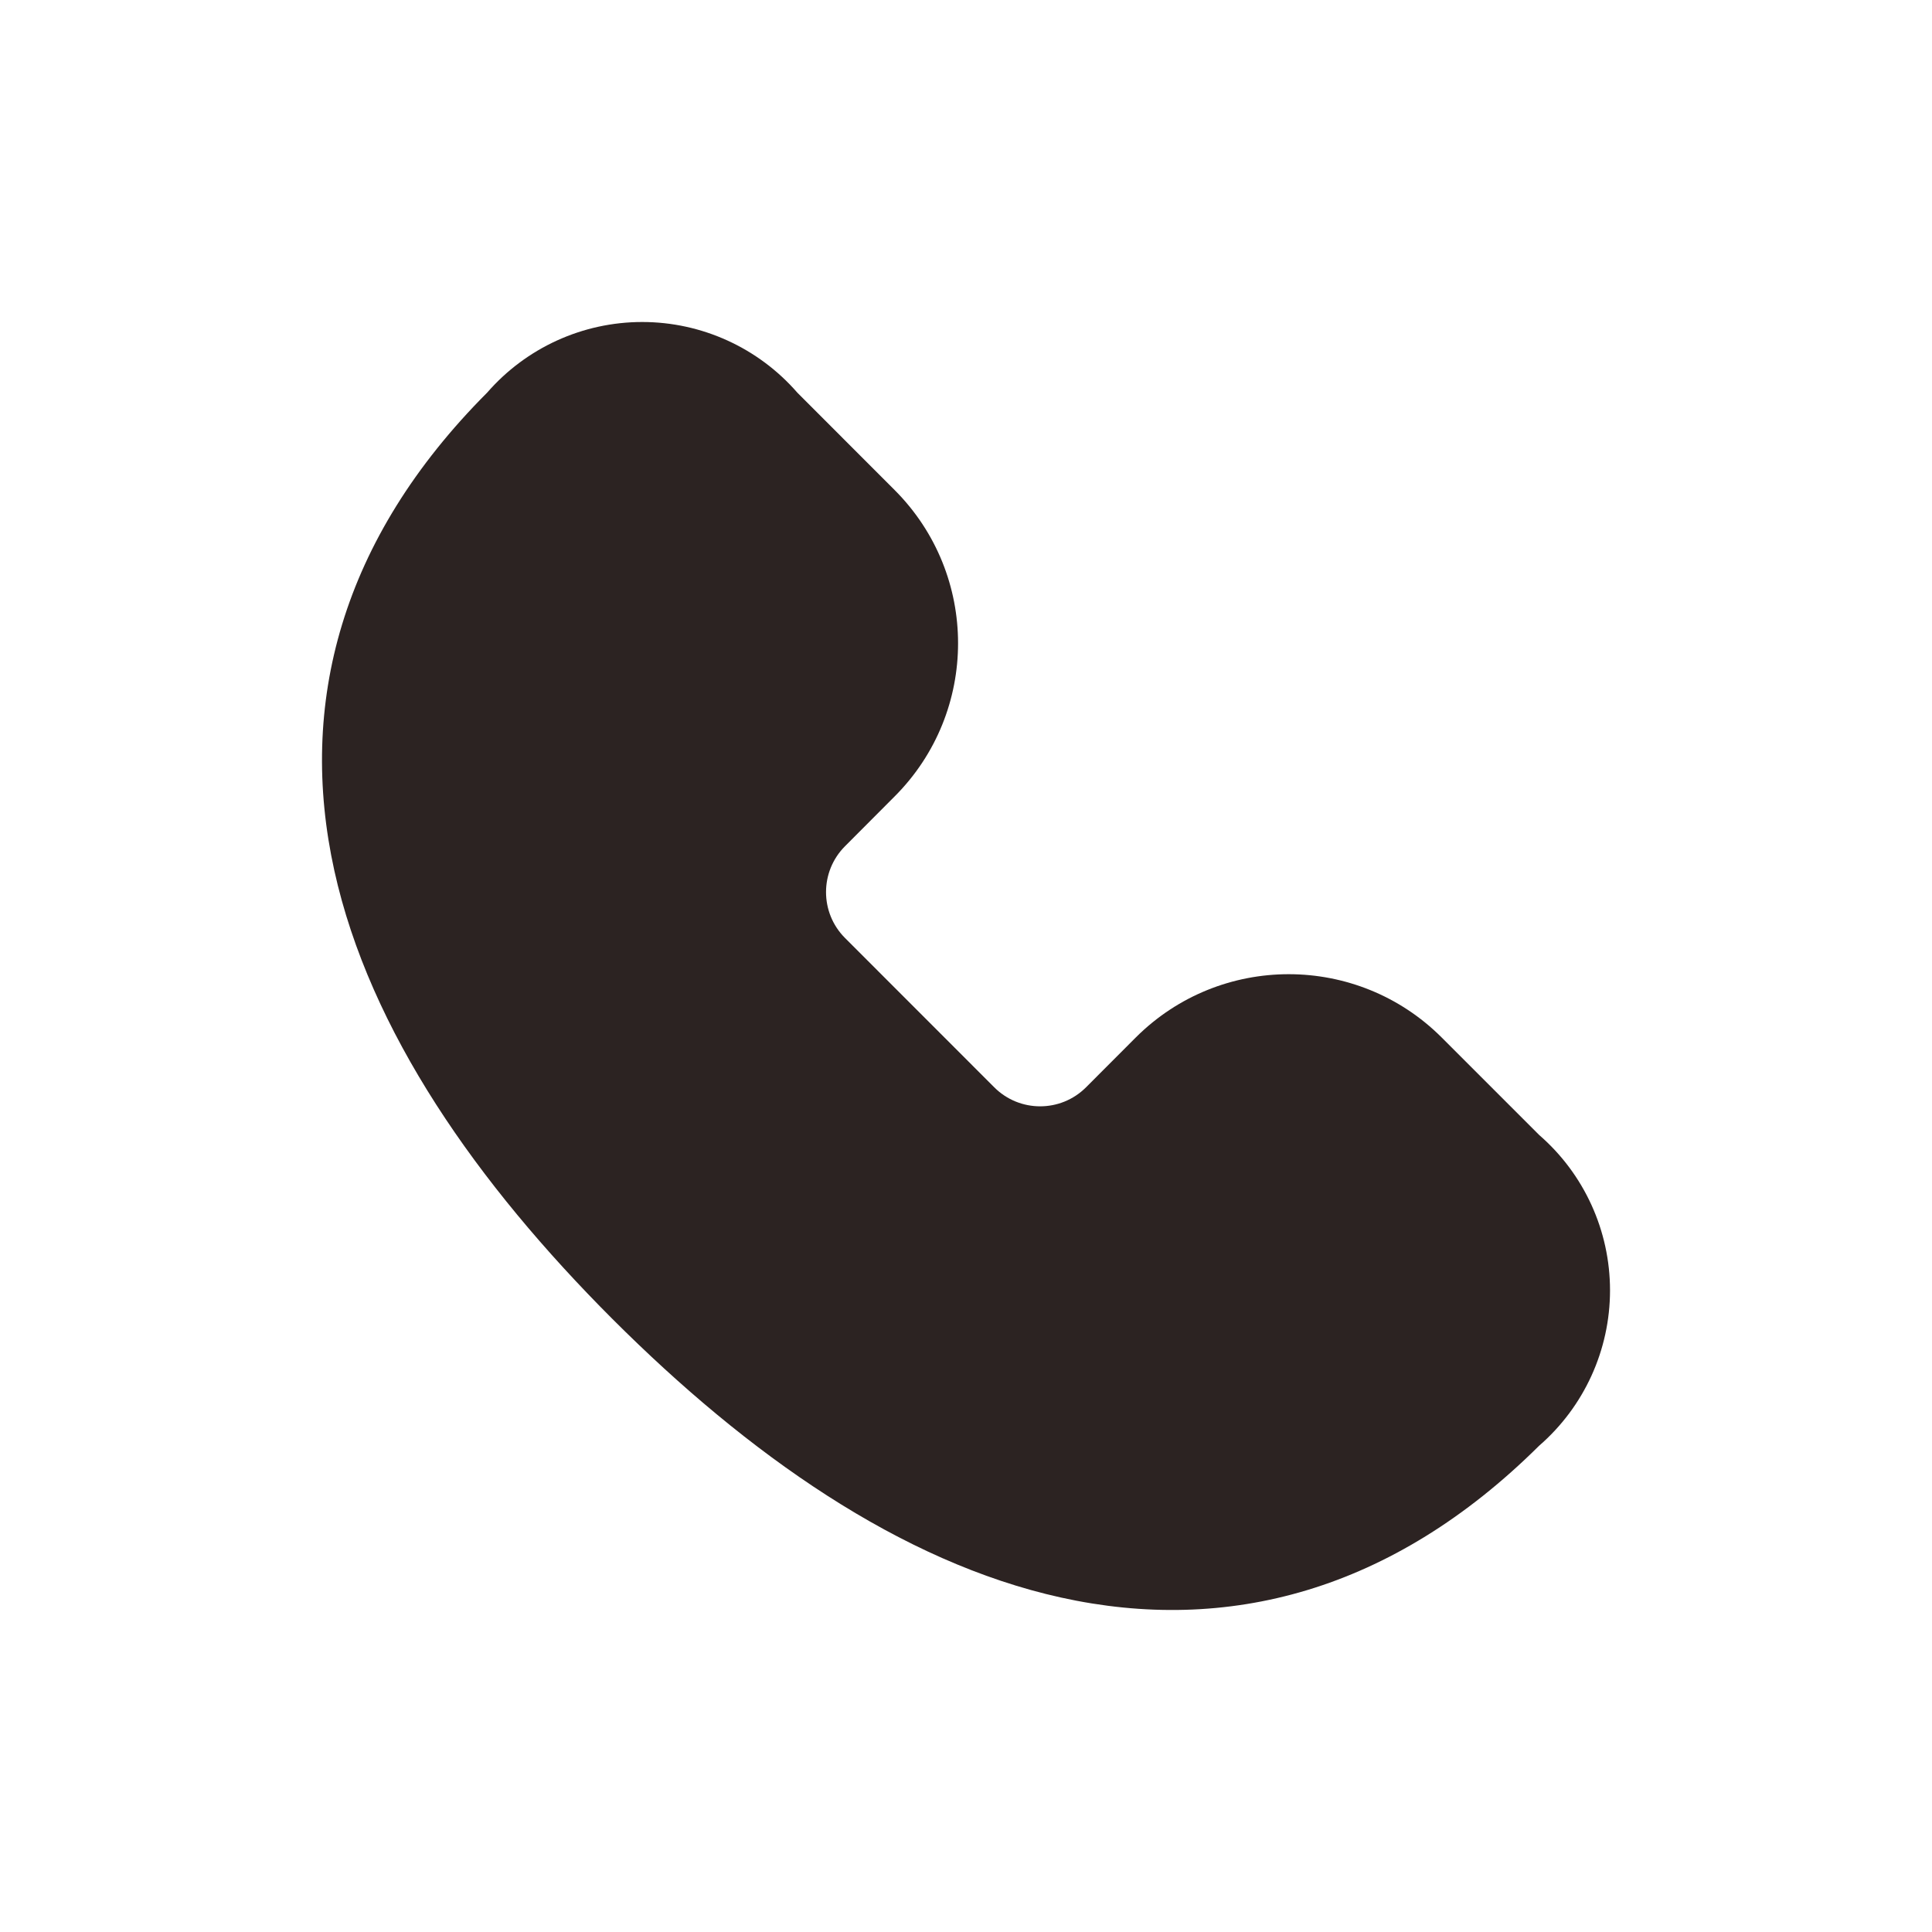
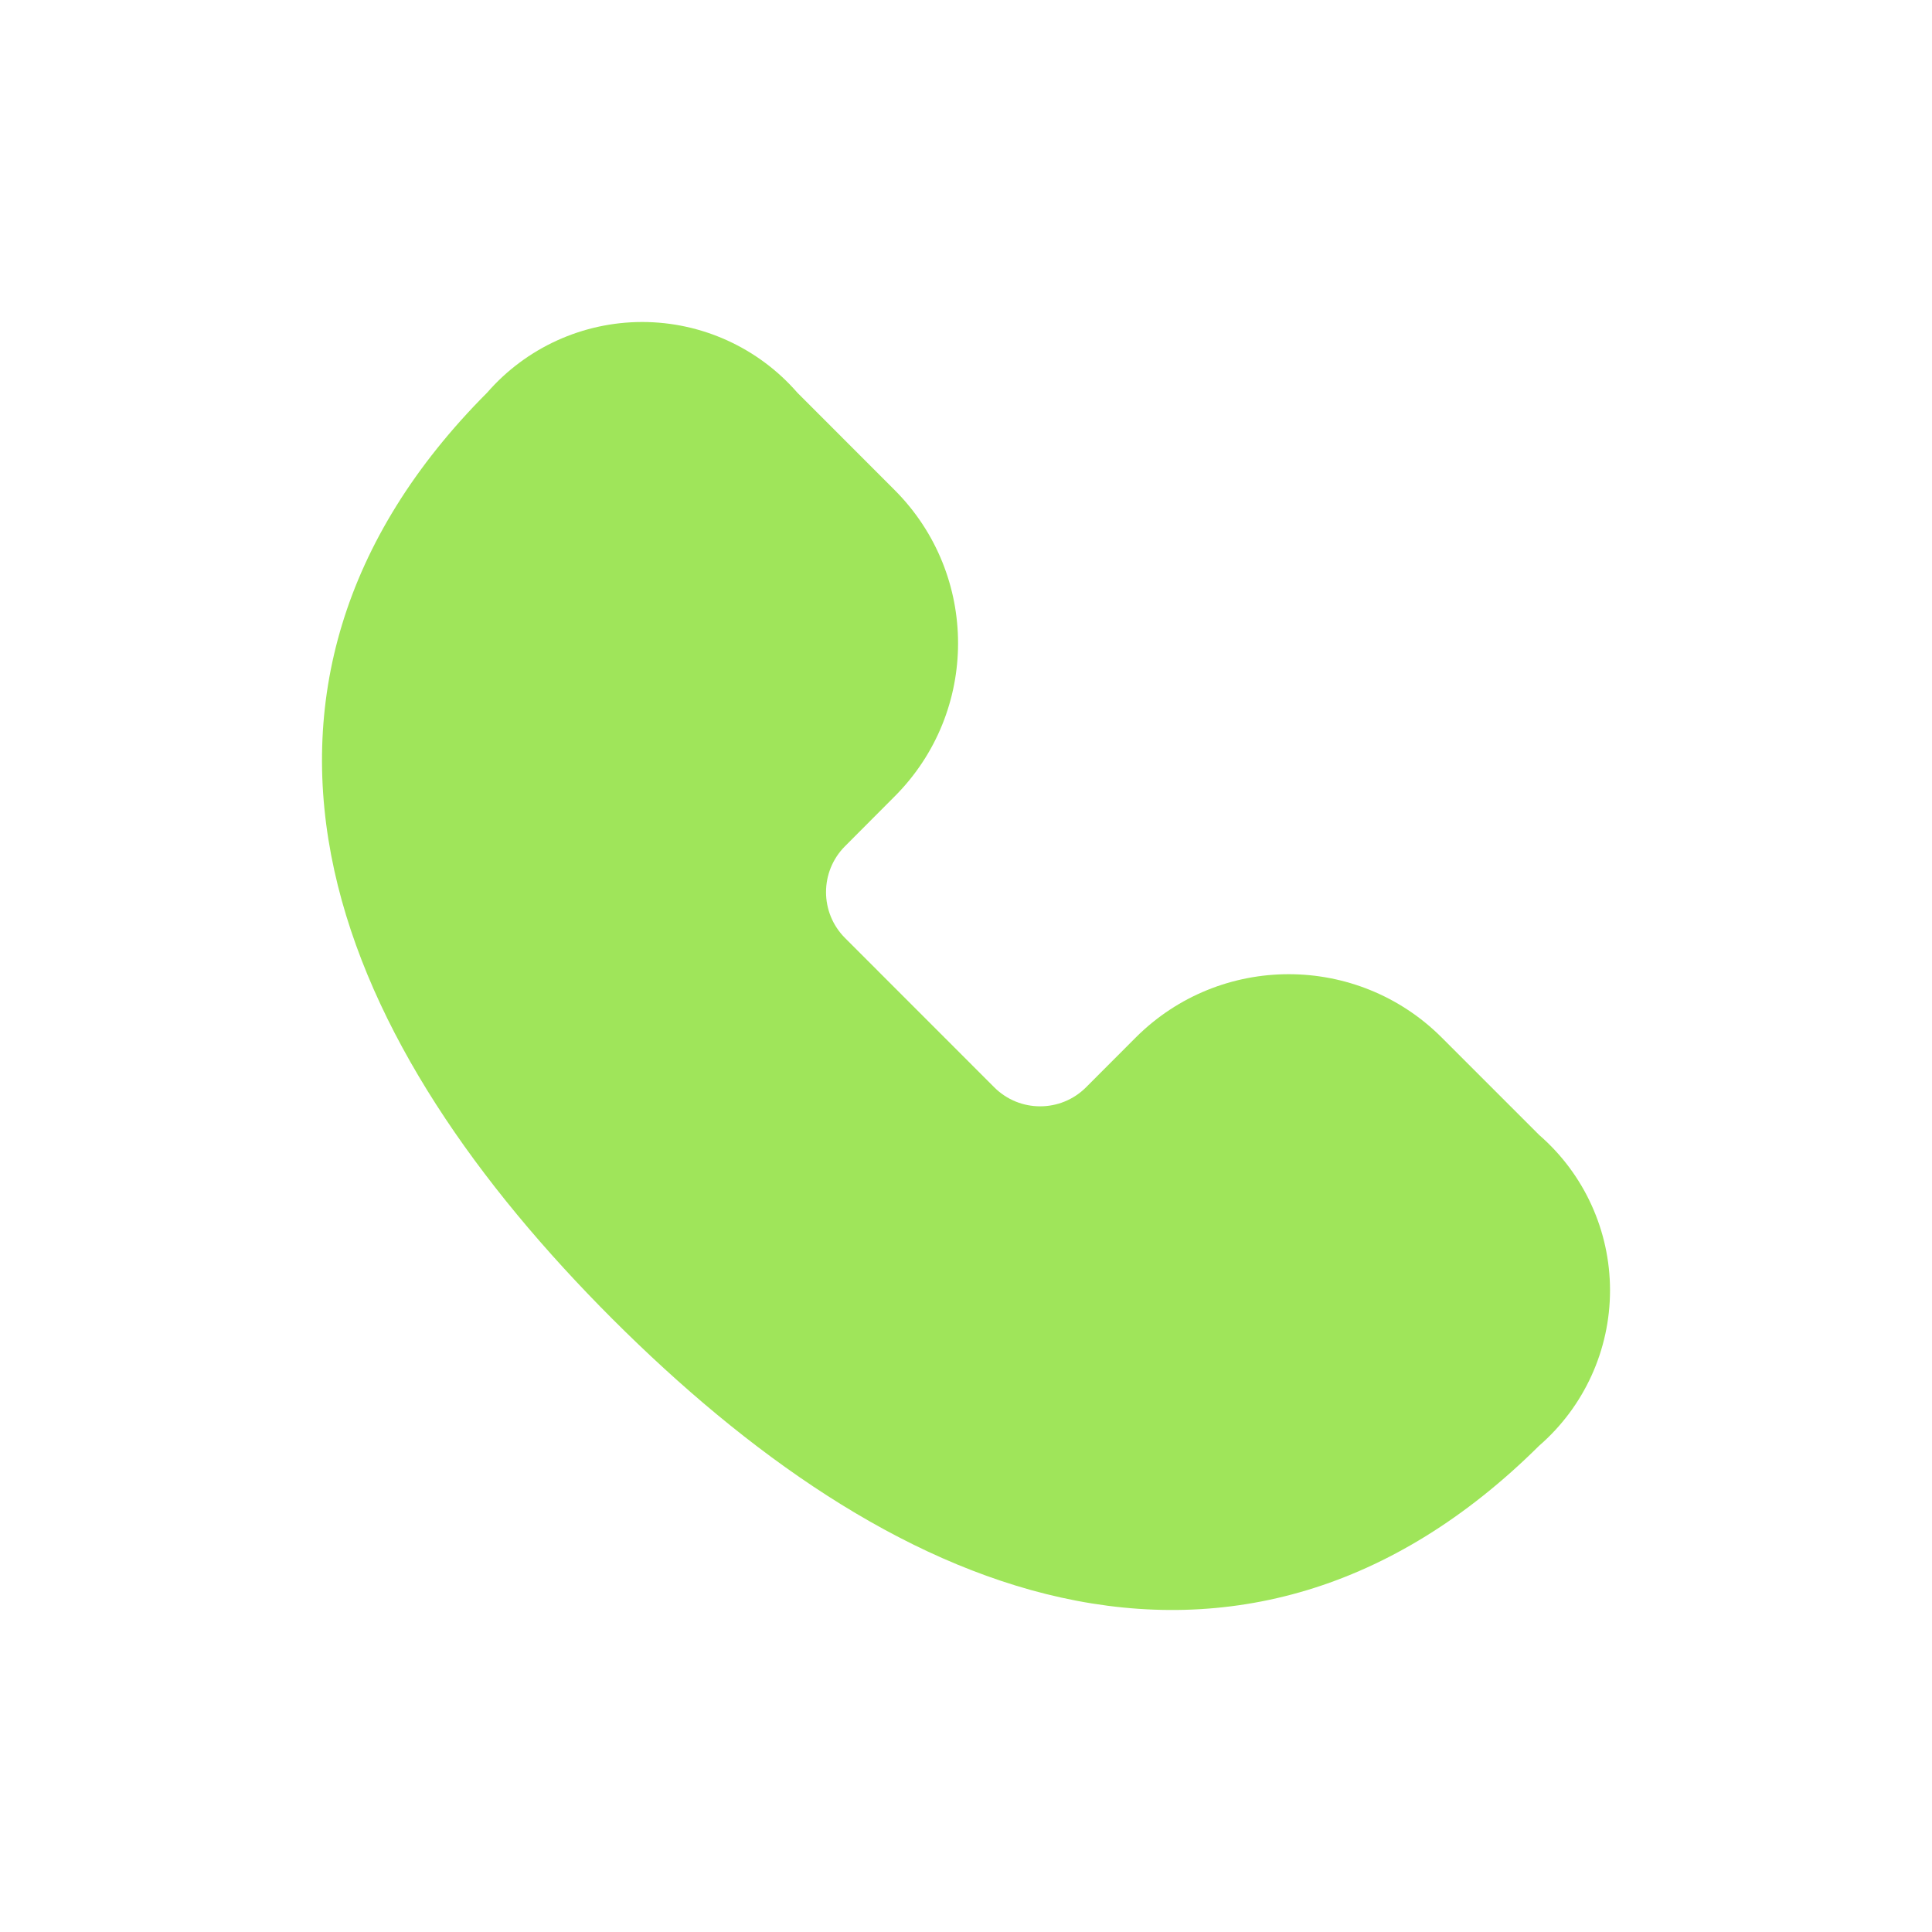
- <svg xmlns="http://www.w3.org/2000/svg" class="w-6 h-6 text-gray-800 dark:text-white" aria-hidden="true" width="24" height="24" fill="rgba(22, 12, 10, 0.9)" viewBox="0 0 24 24">
+ <svg xmlns="http://www.w3.org/2000/svg" class="w-6 h-6 text-gray-800 dark:text-white" aria-hidden="true" width="24" height="24" fill="rgba(119, 218, 21, 0.7)" viewBox="0 0 24 24">
  <path d="M7.978 4a2.553 2.553 0 0 0-1.926.877C4.233 6.7 3.699 8.751 4.153 10.814c.44 1.995 1.778 3.893 3.456 5.572 1.68 1.679 3.577 3.018 5.57 3.459 2.062.456 4.115-.073 5.94-1.885a2.556 2.556 0 0 0 .001-3.861l-1.21-1.21a2.689 2.689 0 0 0-3.802 0l-.617.618a.806.806 0 0 1-1.14 0l-1.854-1.855a.807.807 0 0 1 0-1.14l.618-.62a2.692 2.692 0 0 0 0-3.803l-1.21-1.211A2.555 2.555 0 0 0 7.978 4Z" />
</svg>
